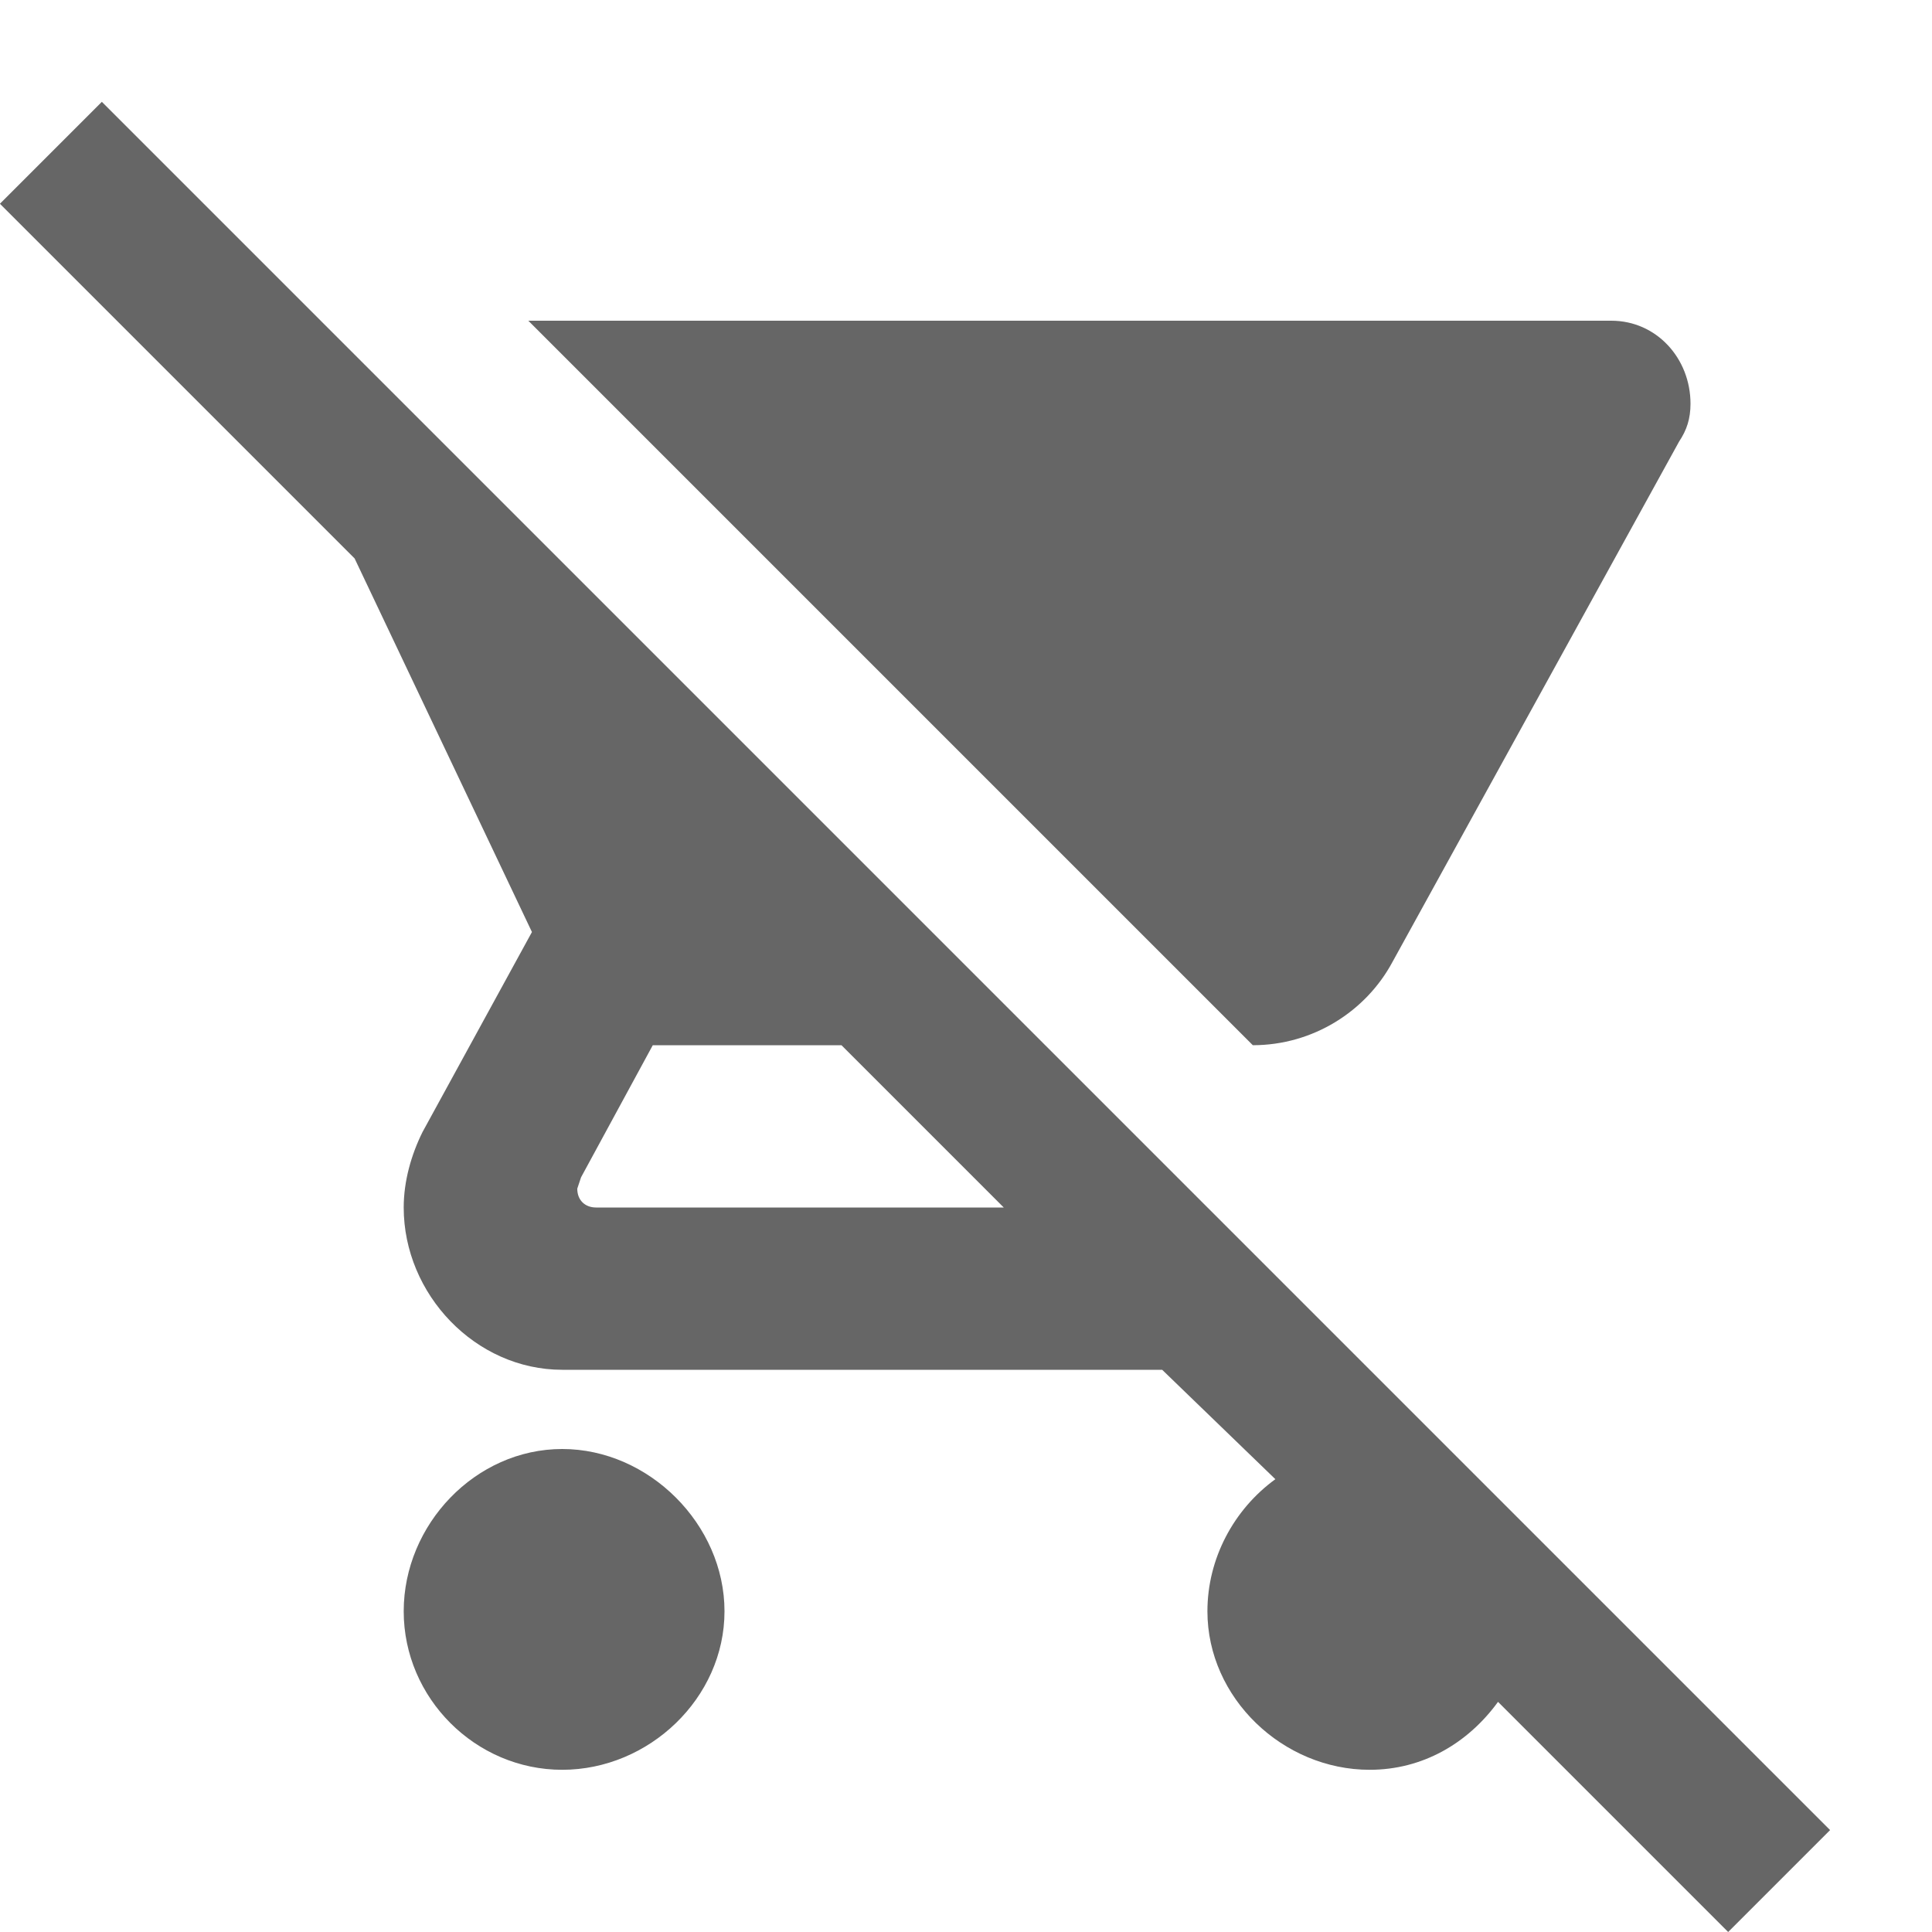
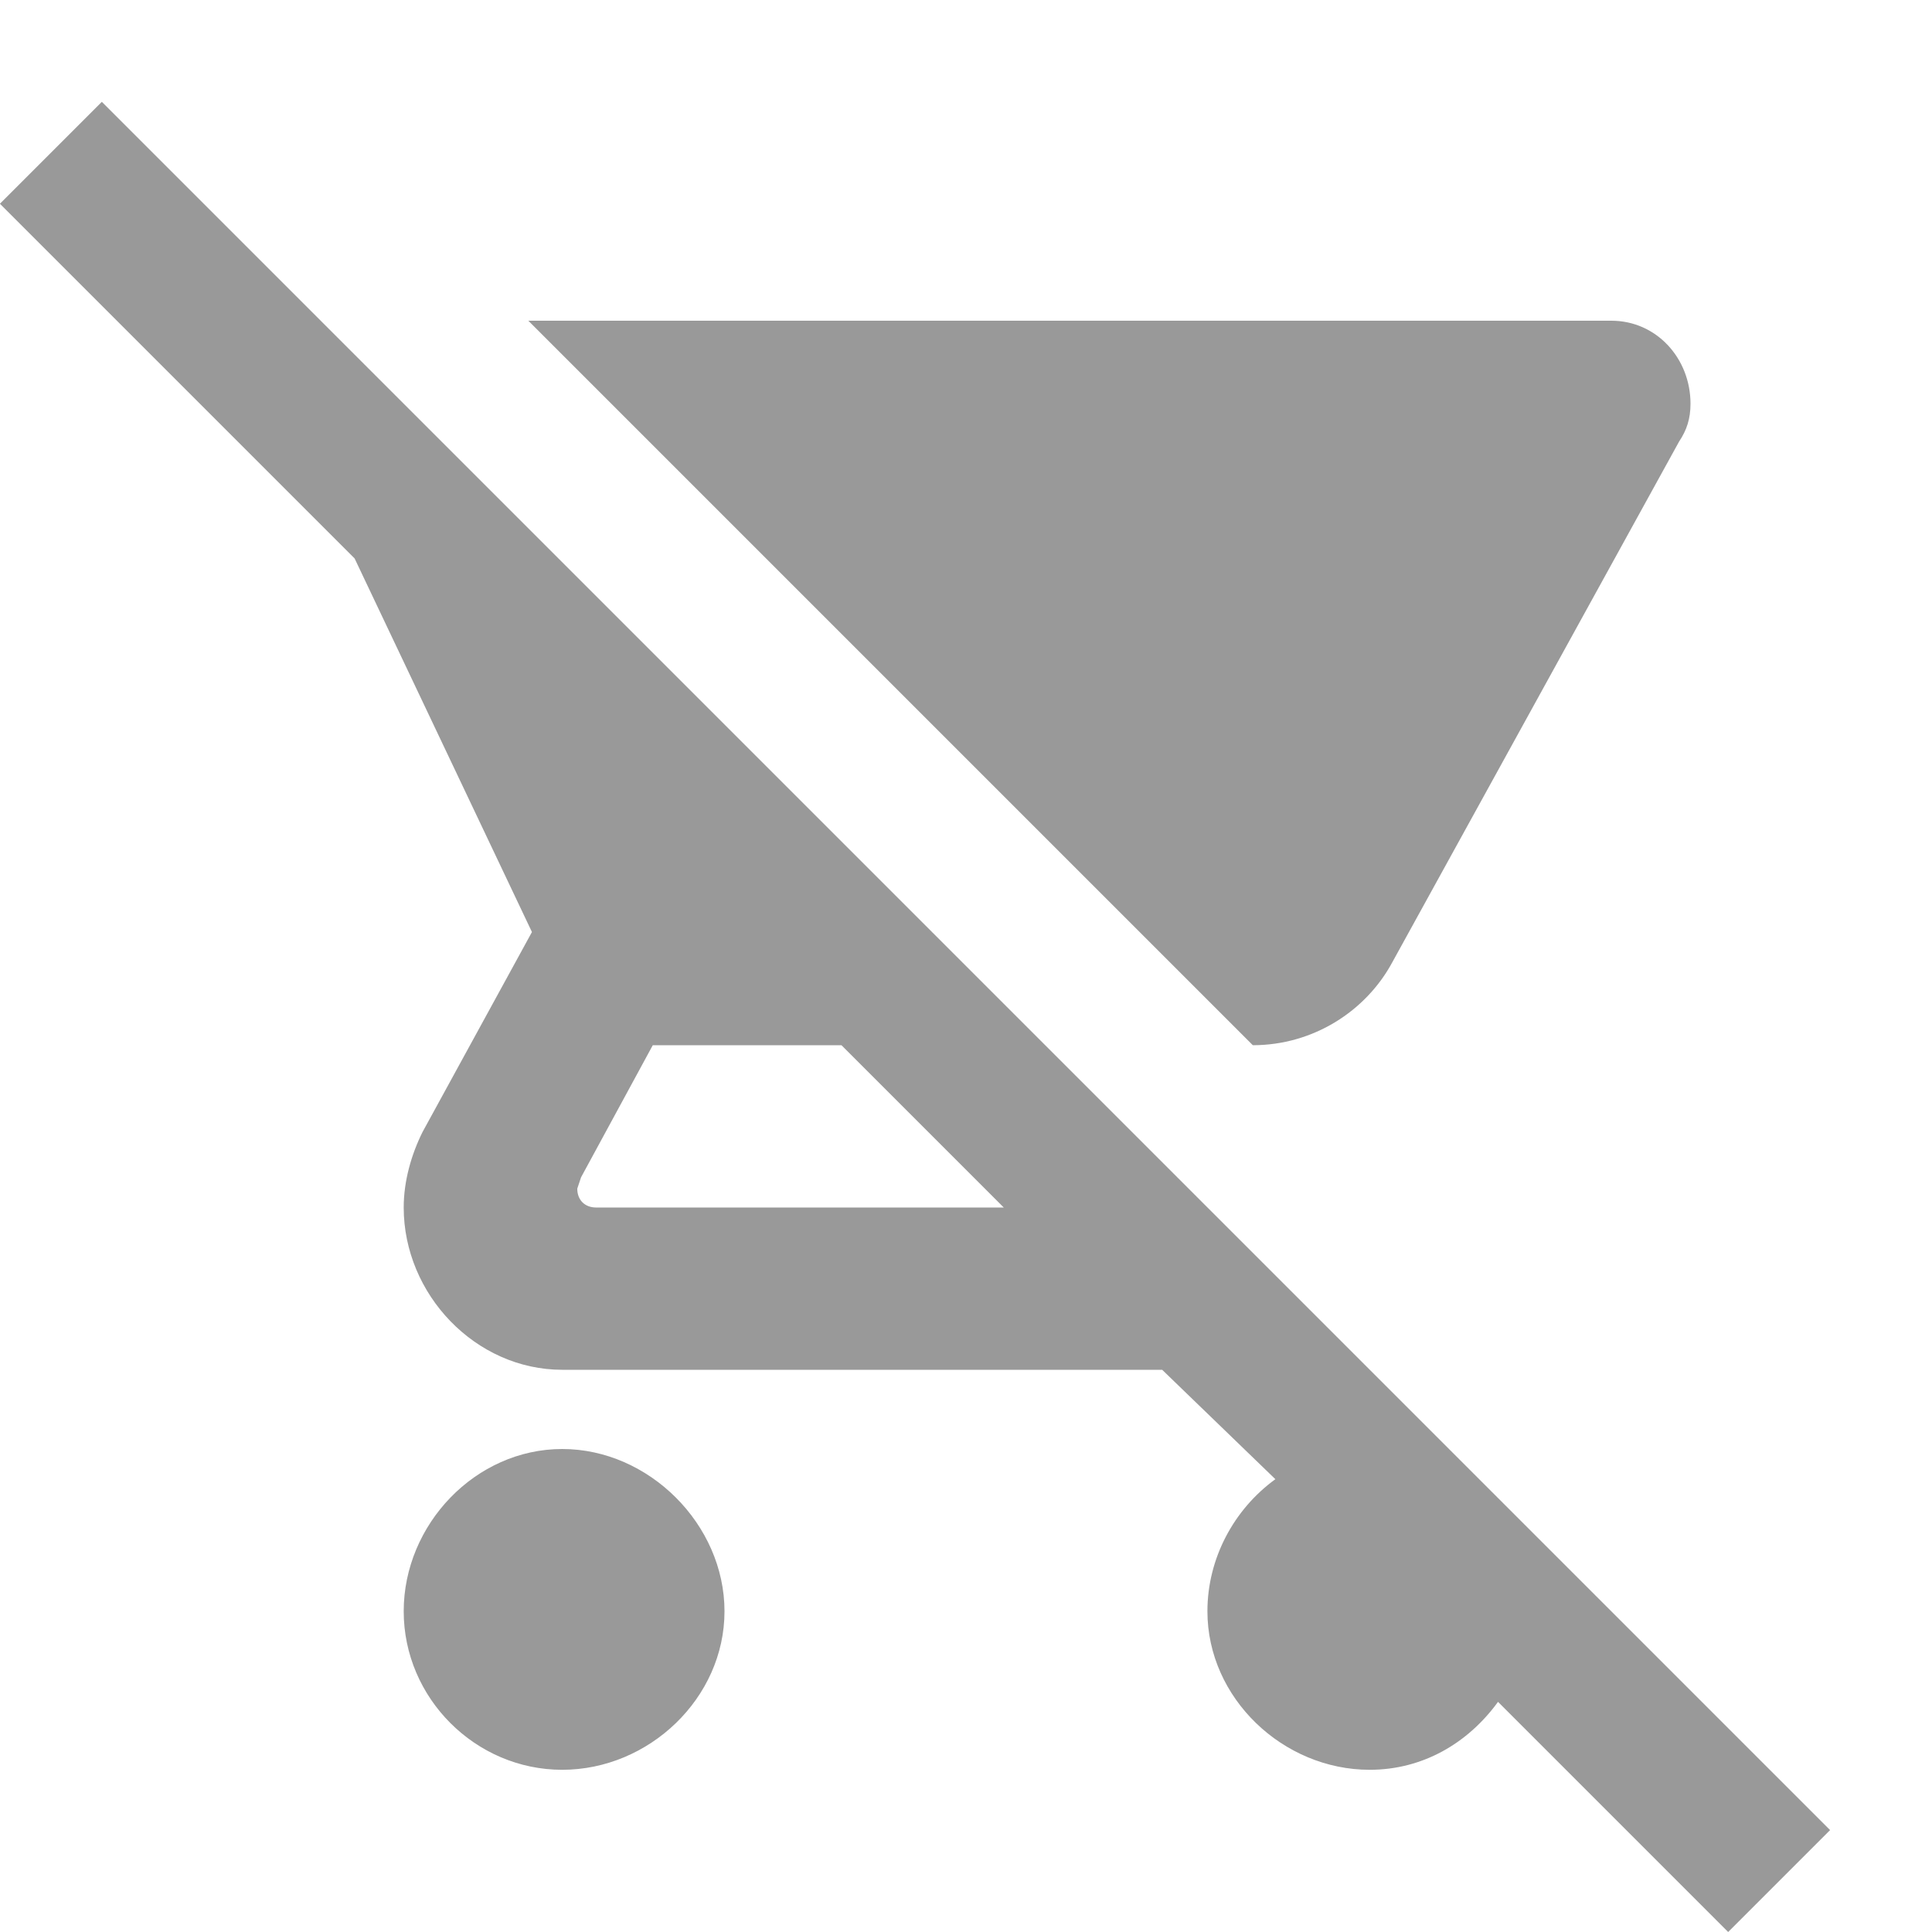
<svg xmlns="http://www.w3.org/2000/svg" version="1.1" width="24" height="24" viewBox="0 0 24 24">
-   <path fill="#666666" d="M6.984 18c1.078 0 2.016 0.938 2.016 2.016s-0.938 1.969-2.016 1.969-1.969-0.891-1.969-1.969 0.891-2.016 1.969-2.016zM15.563 12.984l-9-9h13.453c0.563 0 0.984 0.469 0.984 1.031 0 0.188-0.047 0.328-0.141 0.469l-3.563 6.469c-0.328 0.609-0.984 1.031-1.734 1.031zM7.406 15h5.063l-2.016-2.016h-2.344l-0.891 1.641-0.047 0.141c0 0.141 0.094 0.234 0.234 0.234zM22.734 22.734l-1.266 1.266-2.859-2.859c-0.375 0.516-0.938 0.844-1.594 0.844-1.078 0-2.016-0.891-2.016-1.969 0-0.656 0.328-1.266 0.844-1.641l-1.406-1.359h-7.453c-1.078 0-1.969-0.938-1.969-2.016 0-0.328 0.094-0.656 0.234-0.938l1.359-2.484-2.203-4.641-4.406-4.406 1.266-1.266z" />
+   <path fill="#999999" d="M6.984 18c1.078 0 2.016 0.938 2.016 2.016s-0.938 1.969-2.016 1.969-1.969-0.891-1.969-1.969 0.891-2.016 1.969-2.016zM15.563 12.984l-9-9h13.453c0.563 0 0.984 0.469 0.984 1.031 0 0.188-0.047 0.328-0.141 0.469l-3.563 6.469c-0.328 0.609-0.984 1.031-1.734 1.031zM7.406 15h5.063l-2.016-2.016h-2.344l-0.891 1.641-0.047 0.141c0 0.141 0.094 0.234 0.234 0.234zM22.734 22.734l-1.266 1.266-2.859-2.859c-0.375 0.516-0.938 0.844-1.594 0.844-1.078 0-2.016-0.891-2.016-1.969 0-0.656 0.328-1.266 0.844-1.641l-1.406-1.359h-7.453c-1.078 0-1.969-0.938-1.969-2.016 0-0.328 0.094-0.656 0.234-0.938l1.359-2.484-2.203-4.641-4.406-4.406 1.266-1.266z" />
</svg>
